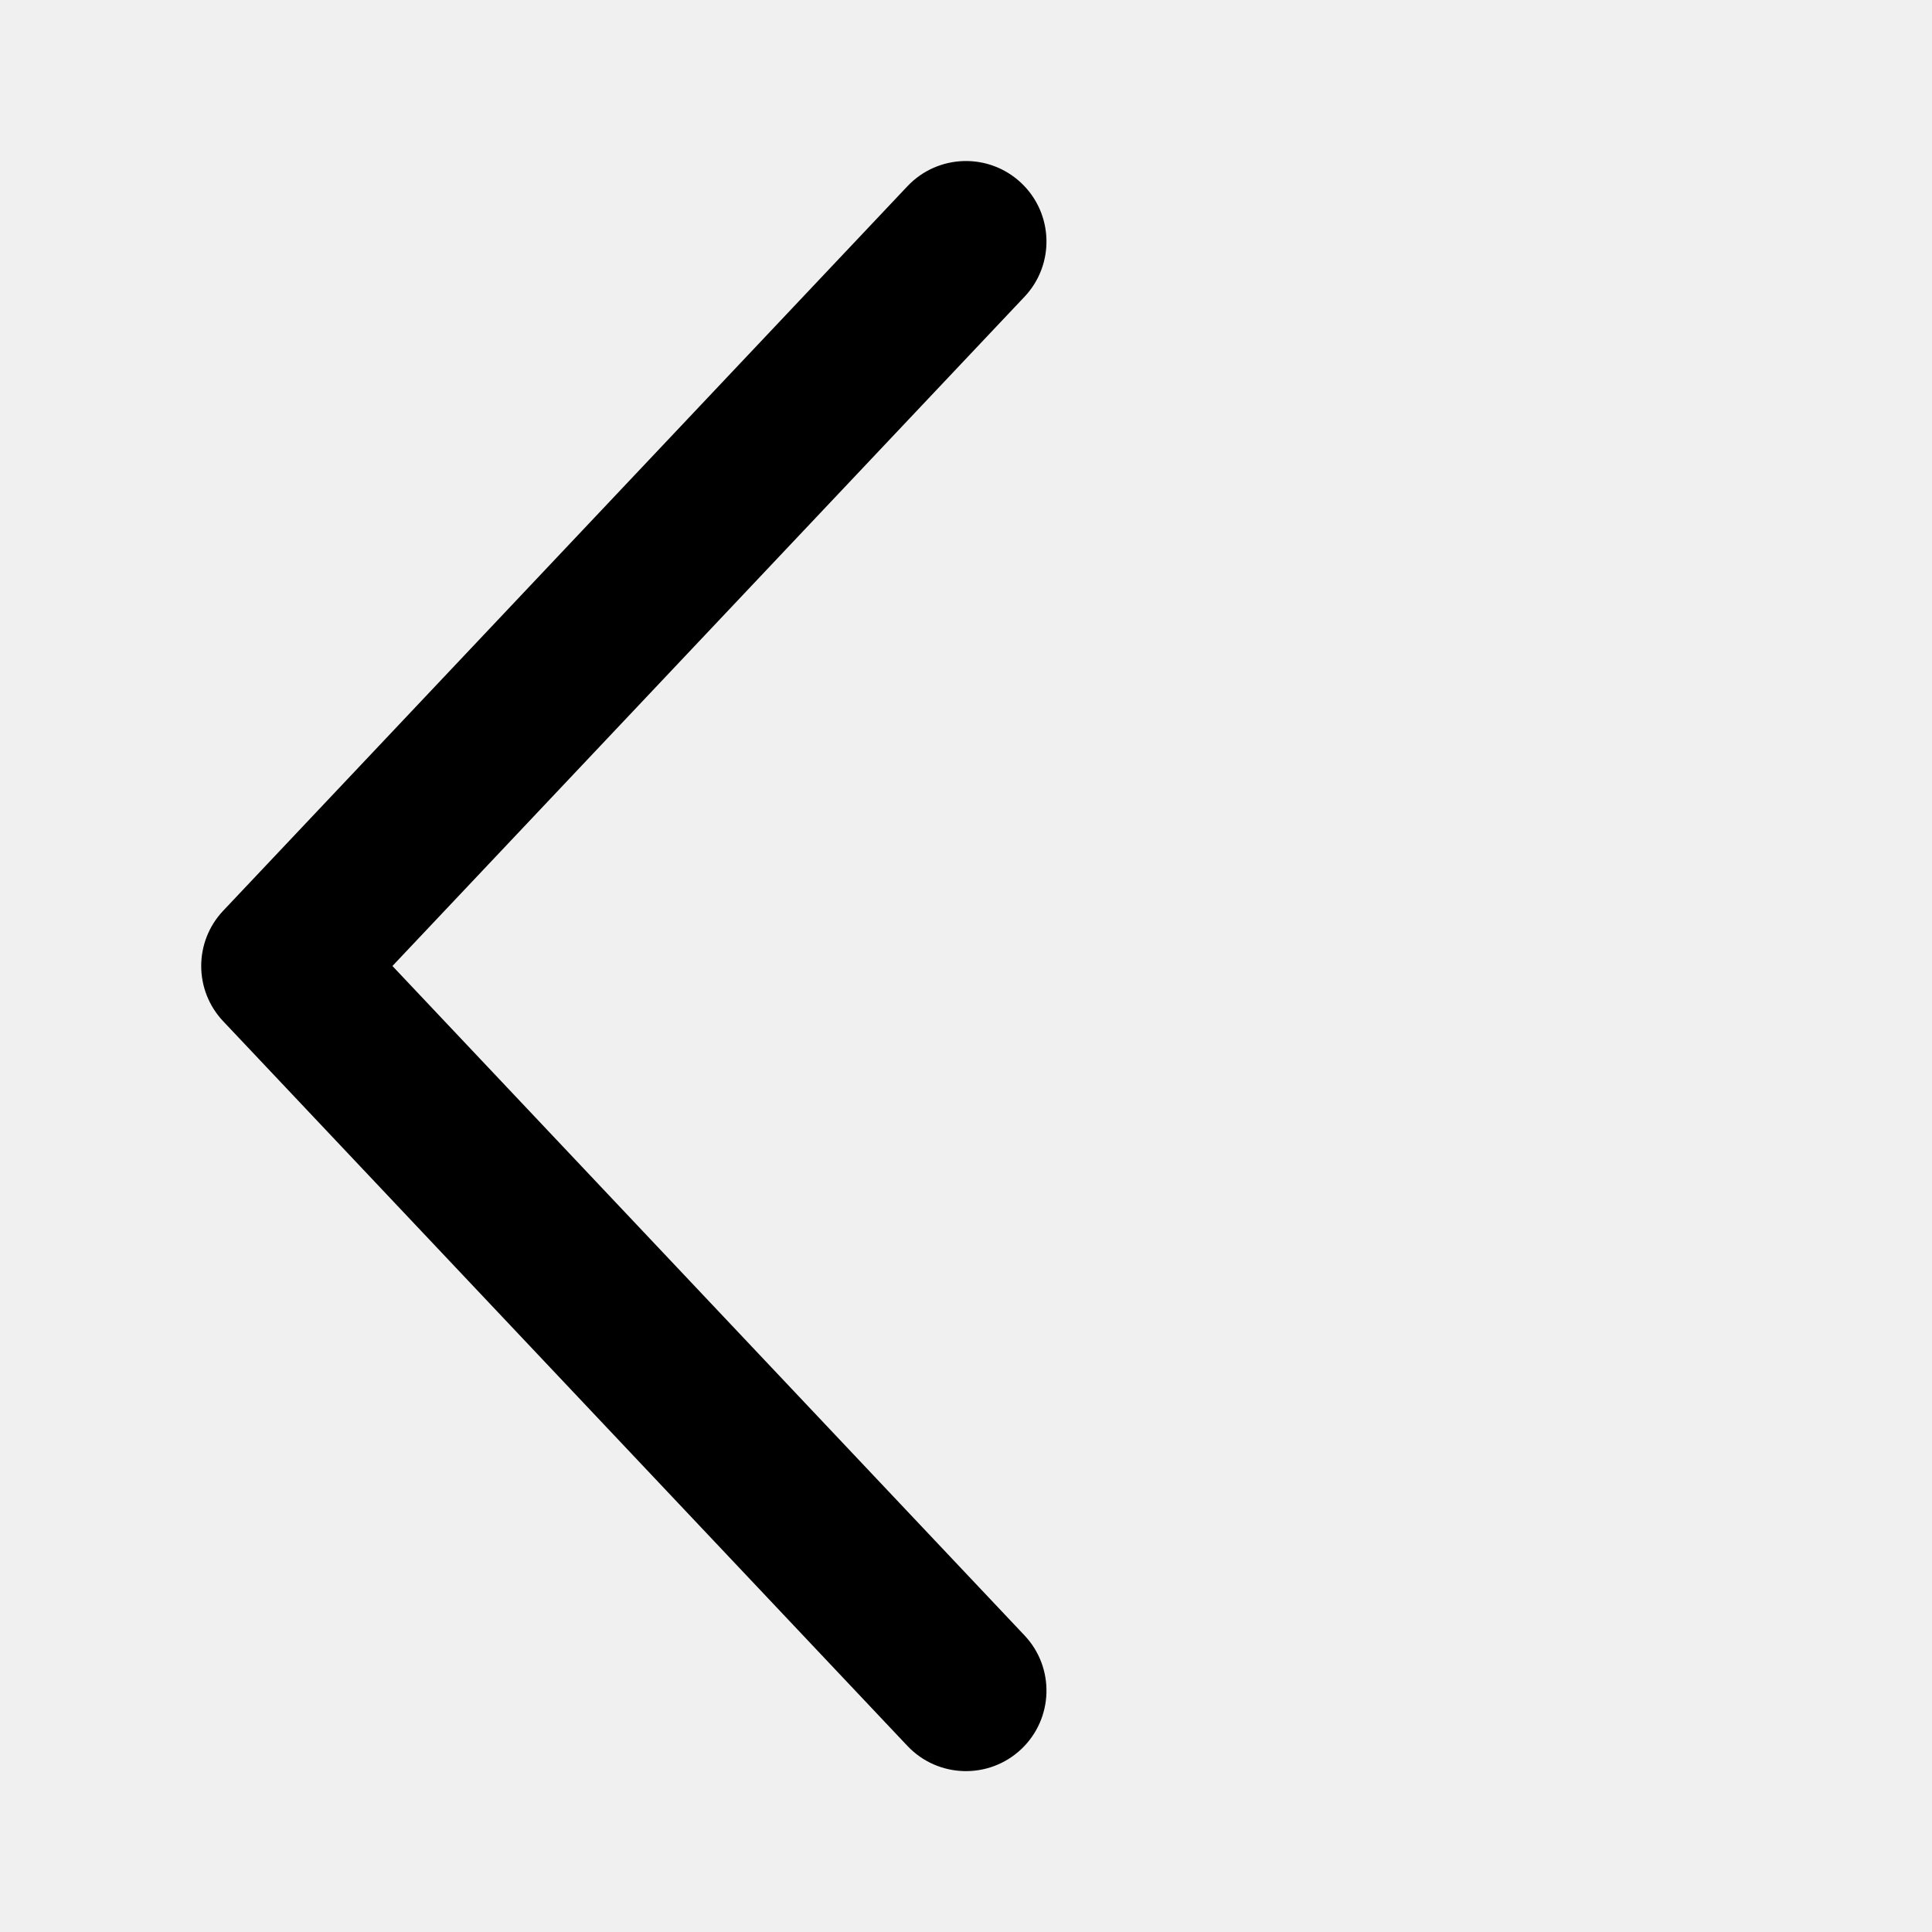
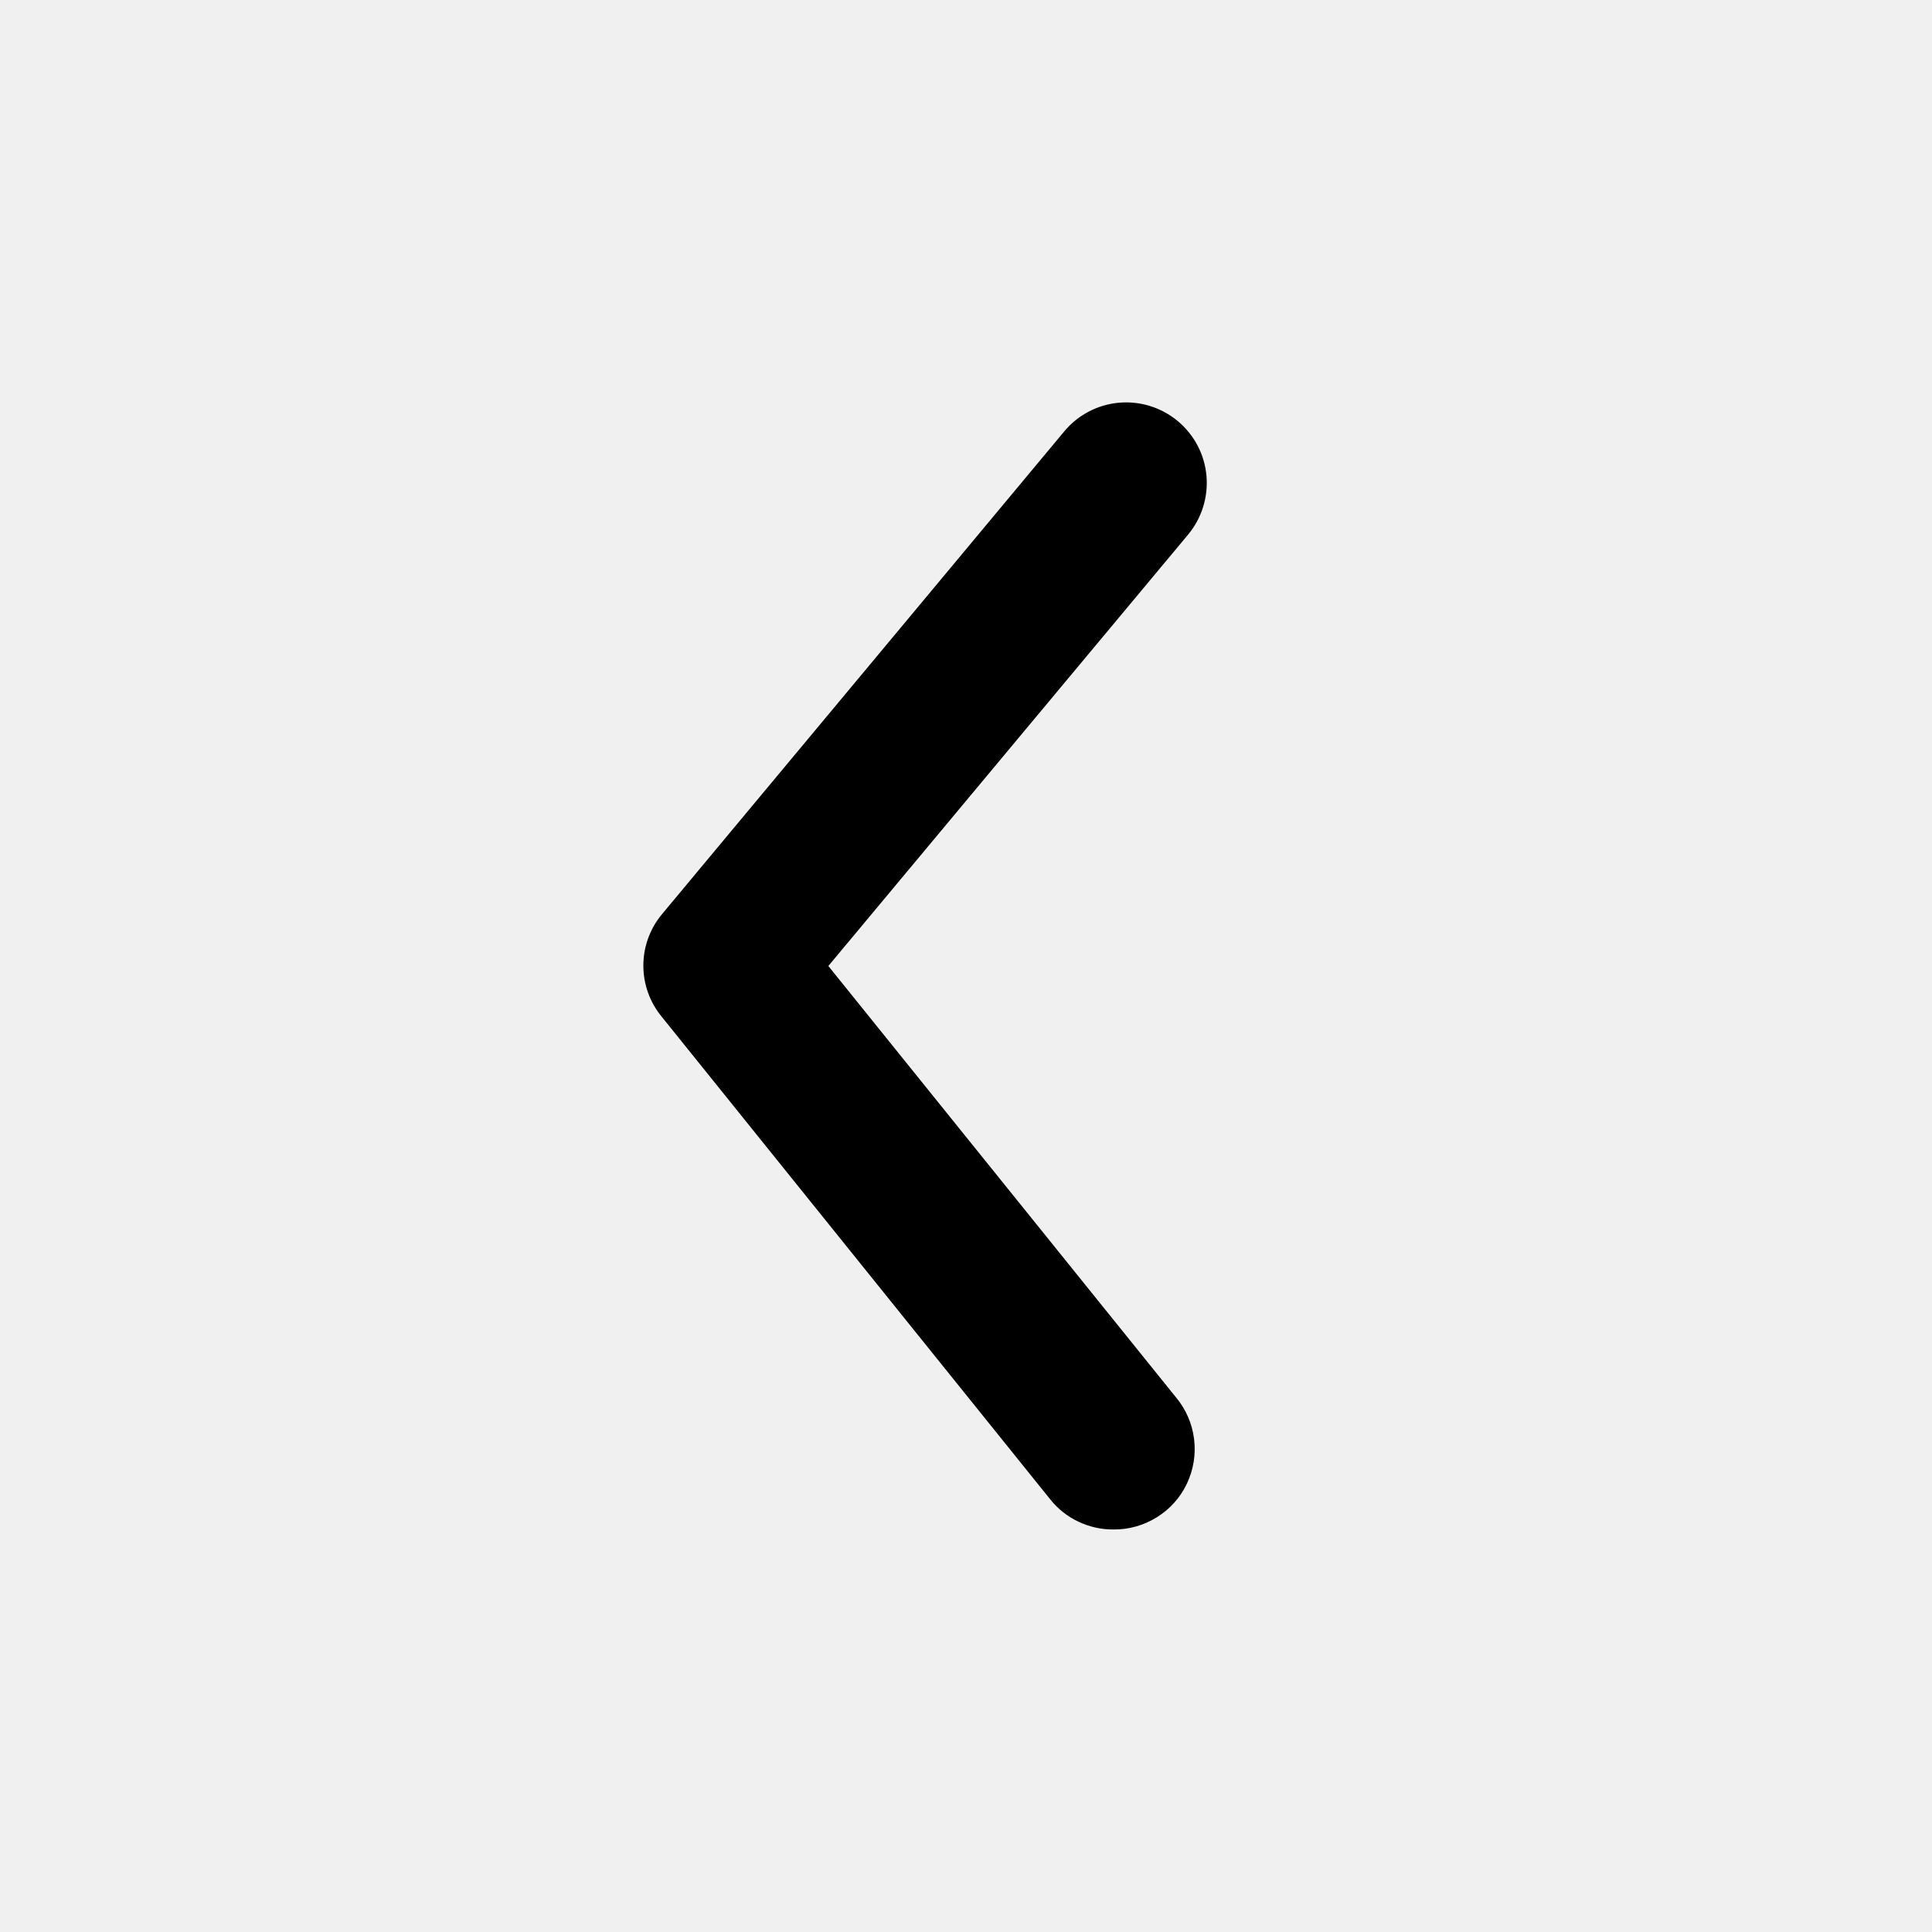
- <svg xmlns="http://www.w3.org/2000/svg" width="20" height="20" viewBox="0 0 25 25" fill="none">
-   <path d="M13.257 3.84C13.652 3.422 13.633 2.763 13.215 2.368C12.797 1.973 12.137 1.992 11.742 2.41L2.888 11.785C2.509 12.186 2.509 12.814 2.888 13.215L11.742 22.592C12.137 23.01 12.797 23.029 13.215 22.634C13.633 22.239 13.652 21.58 13.257 21.162L5.078 12.5L13.257 3.84Z" fill="black" />
+ <svg xmlns="http://www.w3.org/2000/svg" width="35" height="35" viewBox="0 0 20 20" fill="none">
+   <g clip-path="url(#clip0_979_258)">
+     <path d="M11.525 15.833C11.4 15.834 11.277 15.806 11.165 15.753C11.052 15.7 10.953 15.622 10.875 15.525L6.85 10.525C6.727 10.376 6.66 10.189 6.66 9.996C6.66 9.803 6.727 9.616 6.85 9.467L11.016 4.467C11.158 4.296 11.361 4.189 11.582 4.169C11.802 4.149 12.021 4.217 12.191 4.358C12.362 4.5 12.469 4.703 12.489 4.923C12.509 5.144 12.441 5.363 12.3 5.533L8.575 10L12.175 14.467C12.277 14.589 12.341 14.738 12.361 14.896C12.381 15.054 12.355 15.214 12.287 15.358C12.219 15.502 12.111 15.623 11.975 15.707C11.84 15.791 11.684 15.835 11.525 15.833Z" fill="black" />
+   </g>
+   <defs>
+     <clipPath id="clip0_979_258">
+       <rect width="20" height="20" fill="white" />
+     </clipPath>
+   </defs>
</svg>
